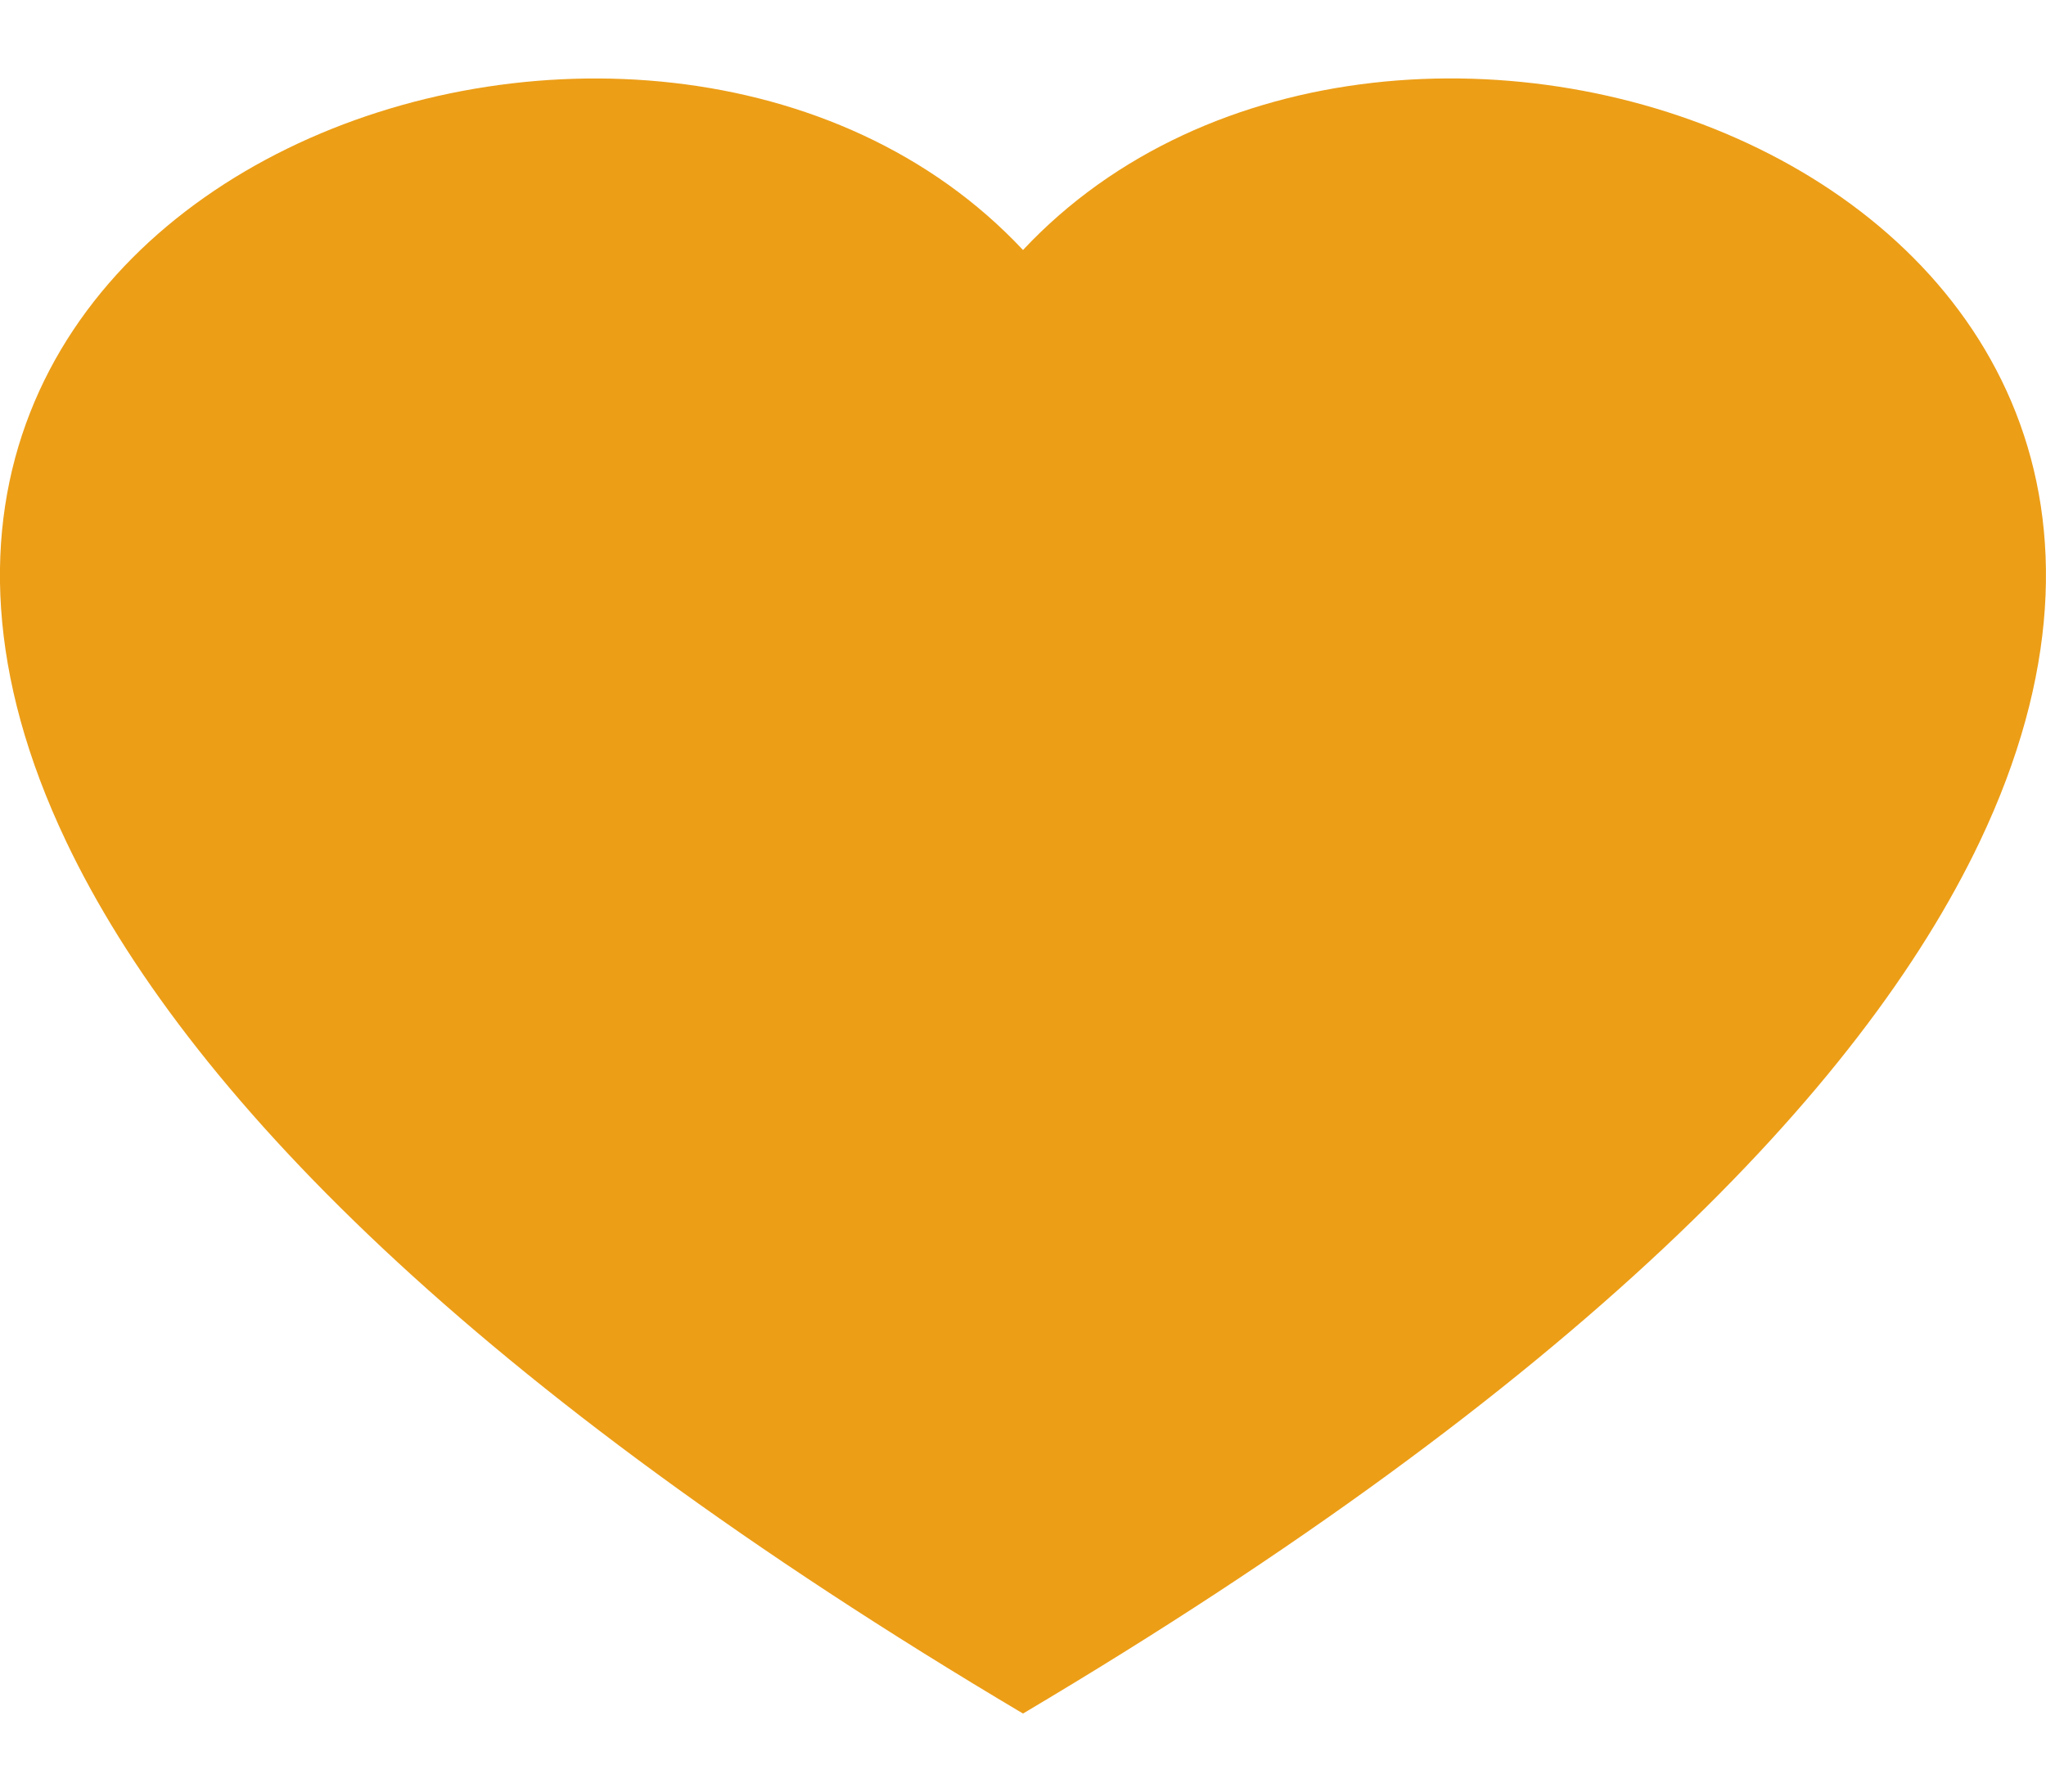
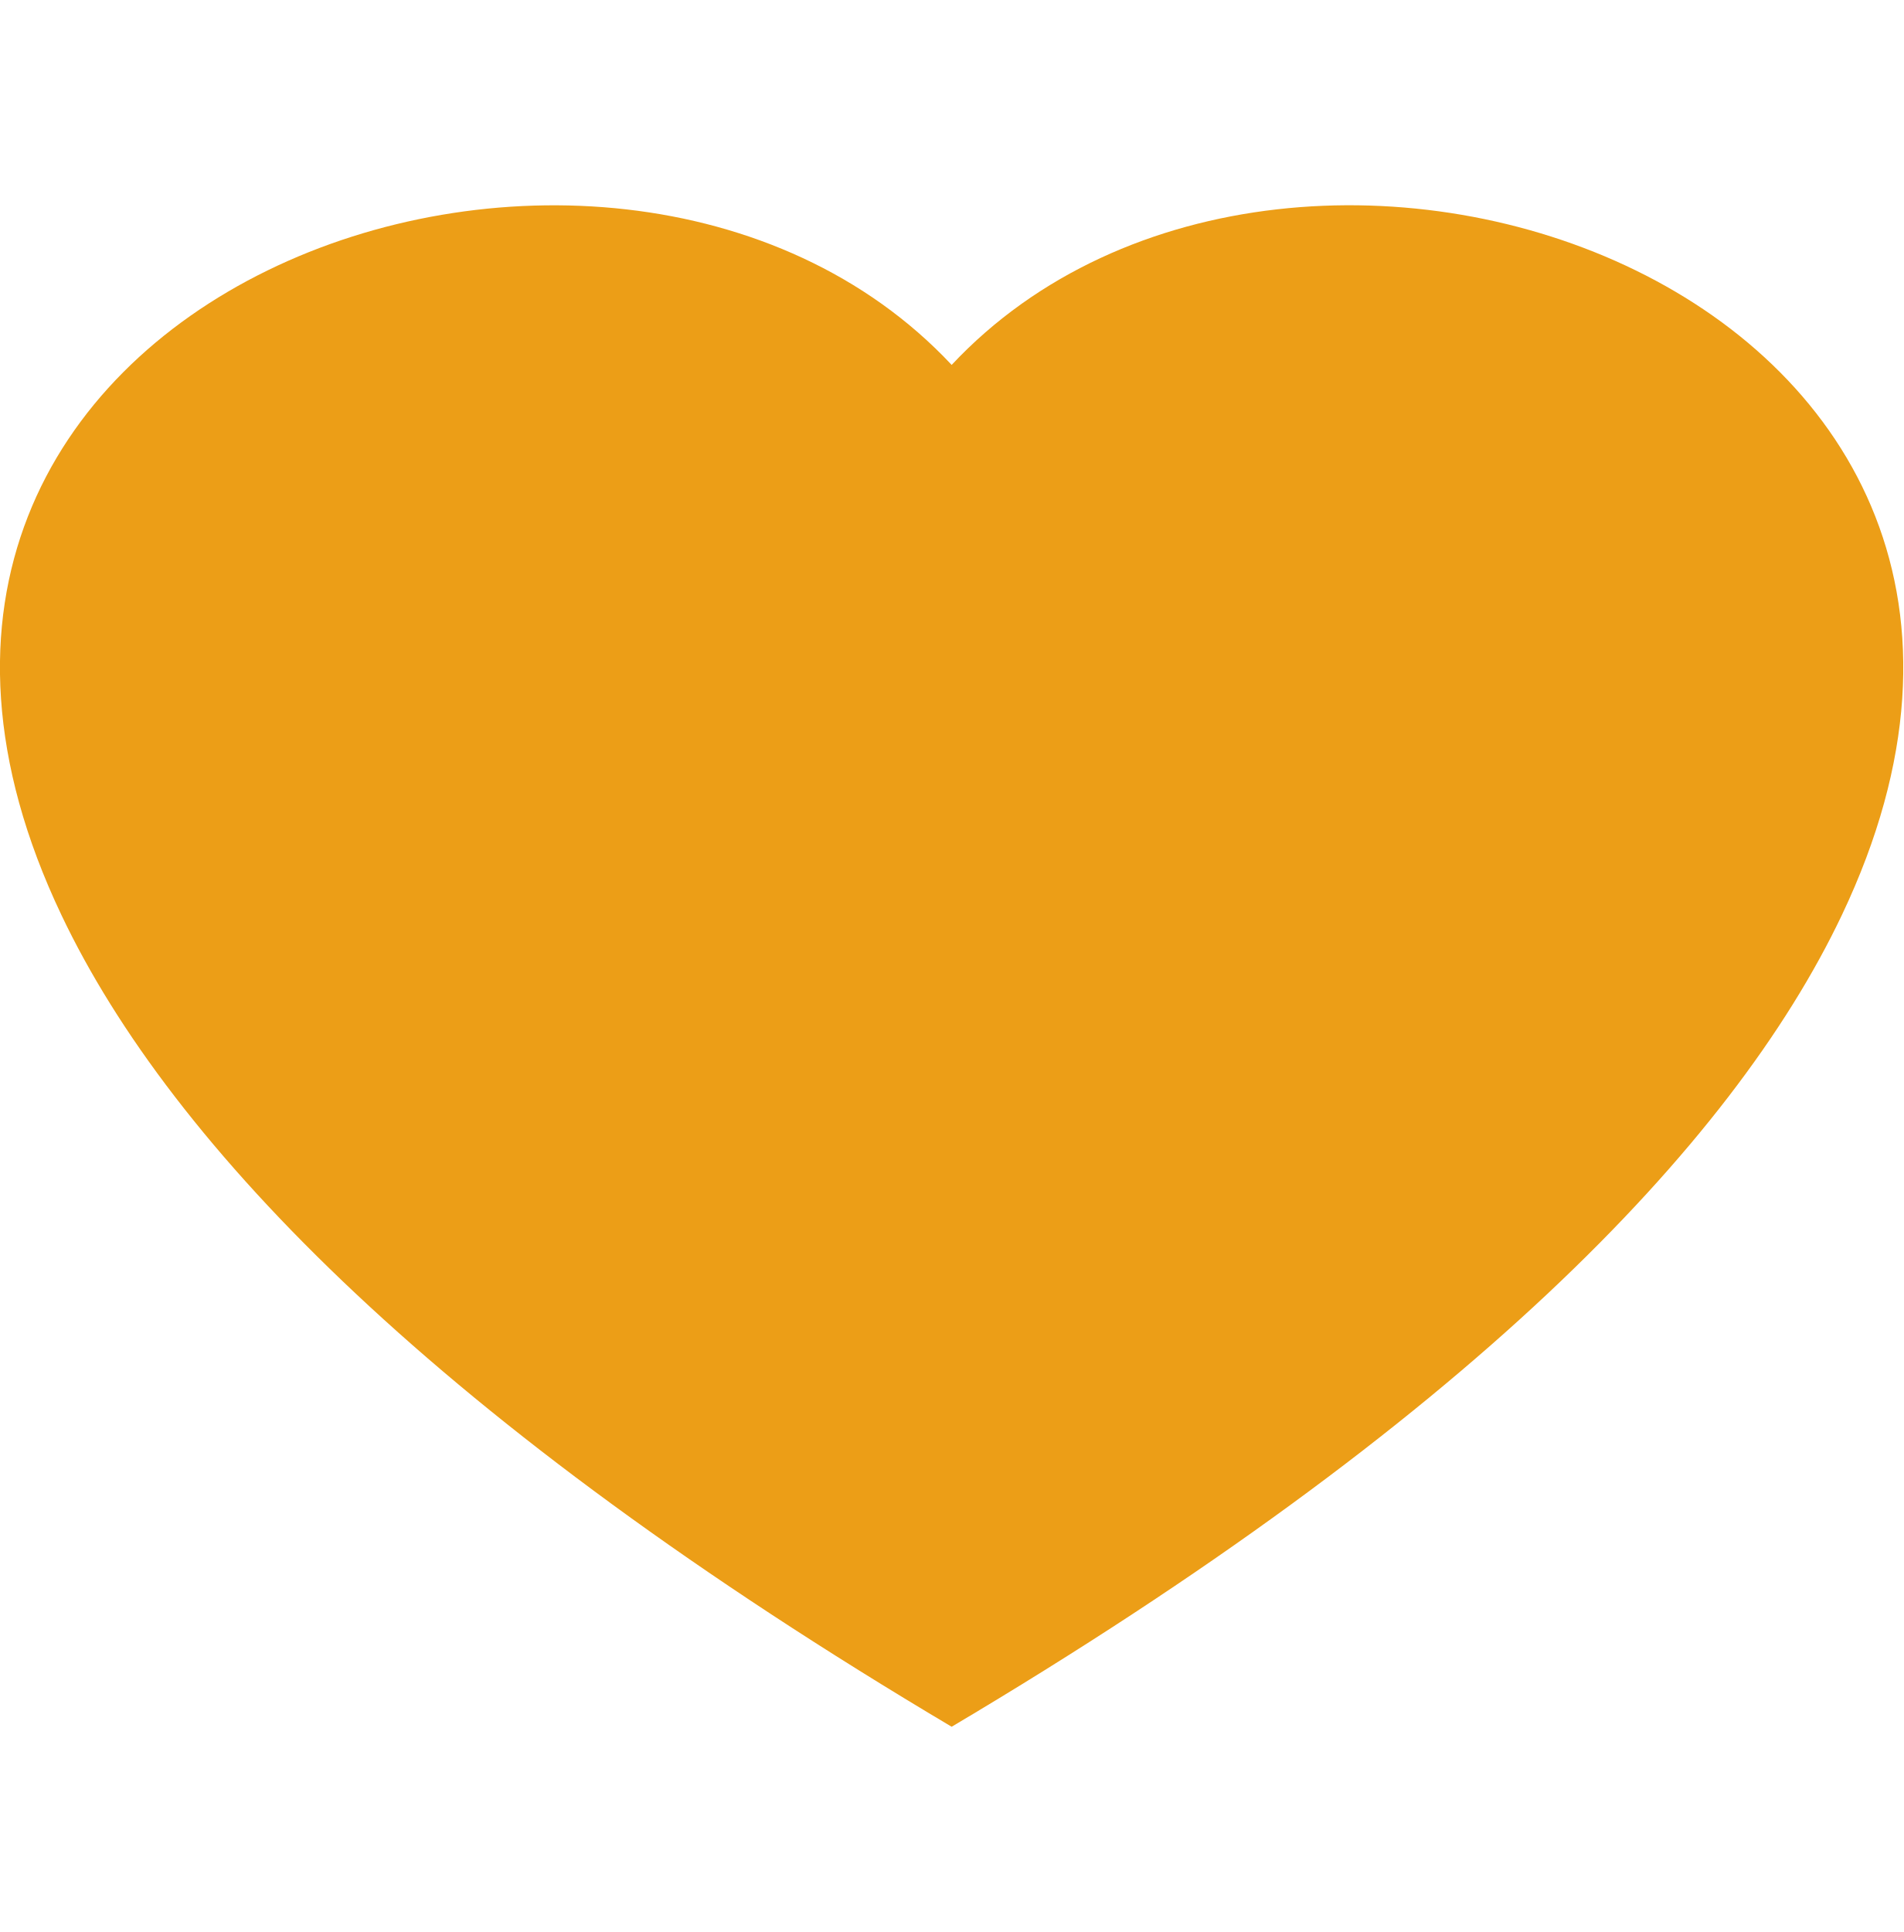
- <svg xmlns="http://www.w3.org/2000/svg" id="Komponente_4_13" data-name="Komponente 4 – 13" width="60.25" height="52.778" viewBox="0 0 32.25 25.778">
+ <svg xmlns="http://www.w3.org/2000/svg" id="Komponente_4_13" data-name="Komponente 4 – 13" width="35.25" height="35.778" viewBox="0 0 32.25 25.778">
  <path d="M16.125,25.778C7.455,20.631,2.907,15.949,1.043,12.03c-5-10.5,9.274-15.524,15.082-9.325,5.808-6.2,20.078-1.177,15.082,9.325C29.343,15.949,24.8,20.631,16.125,25.778Z" fill="#ec9e17" />
</svg>
